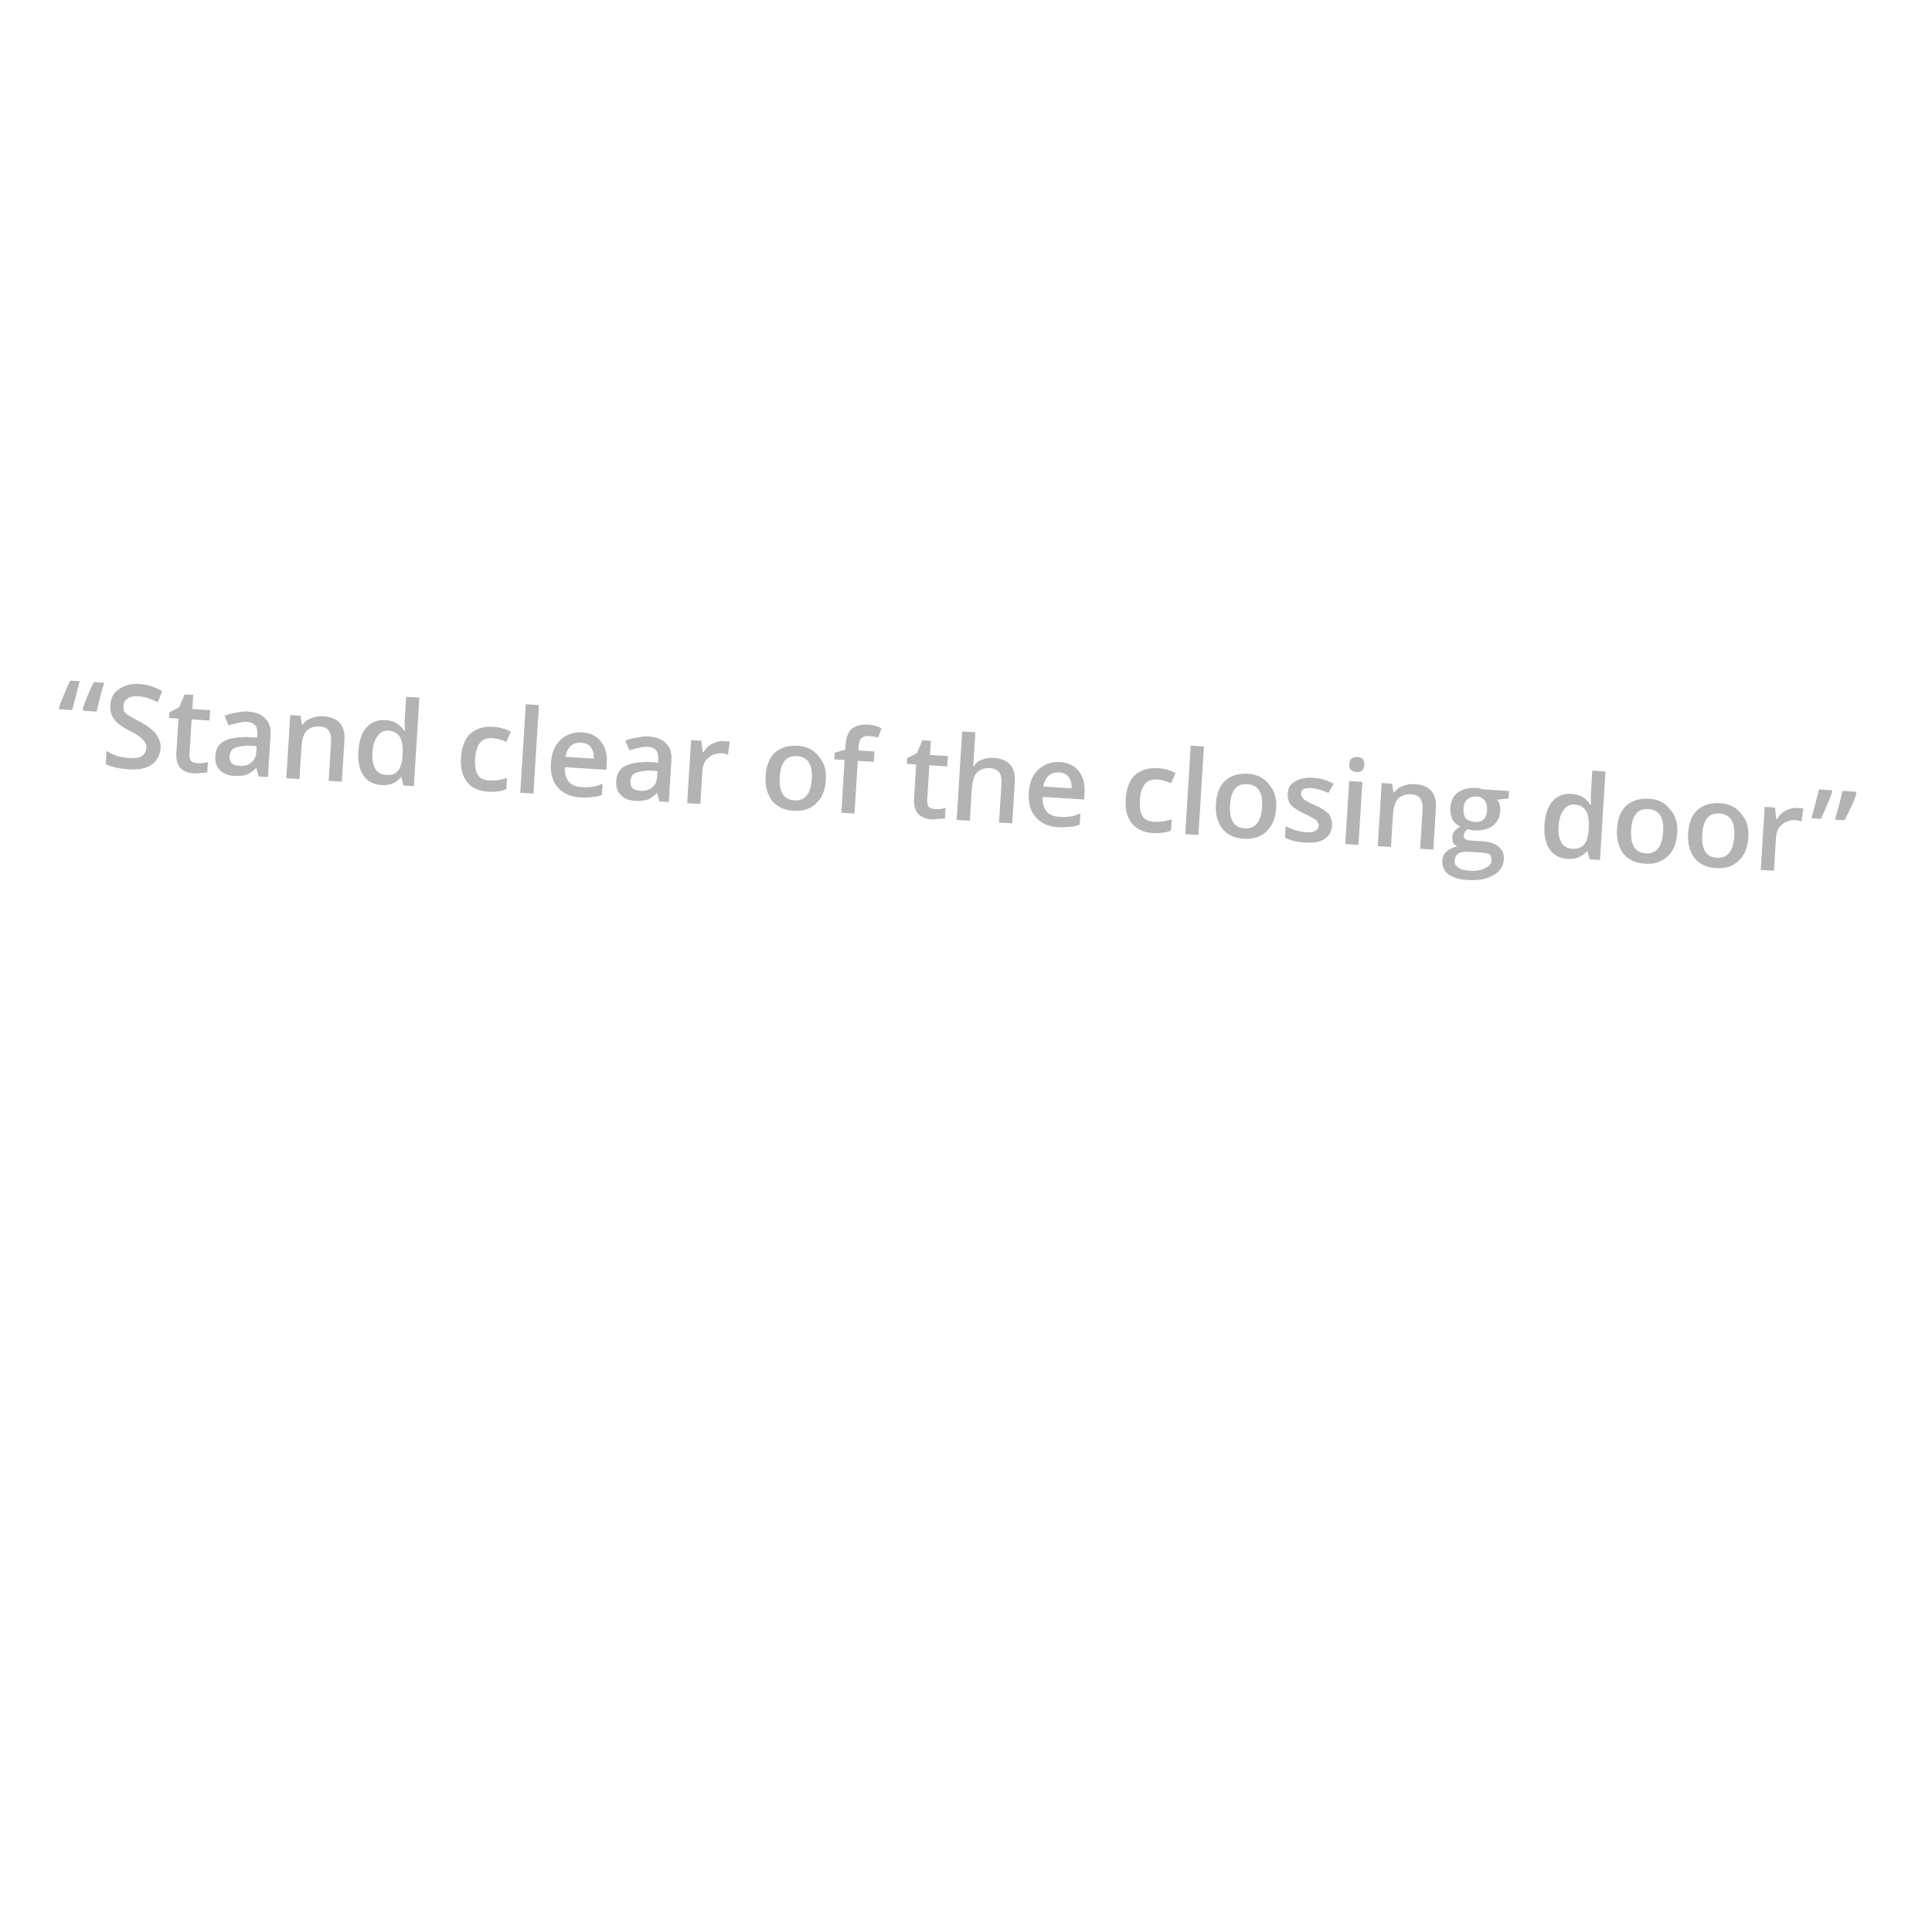
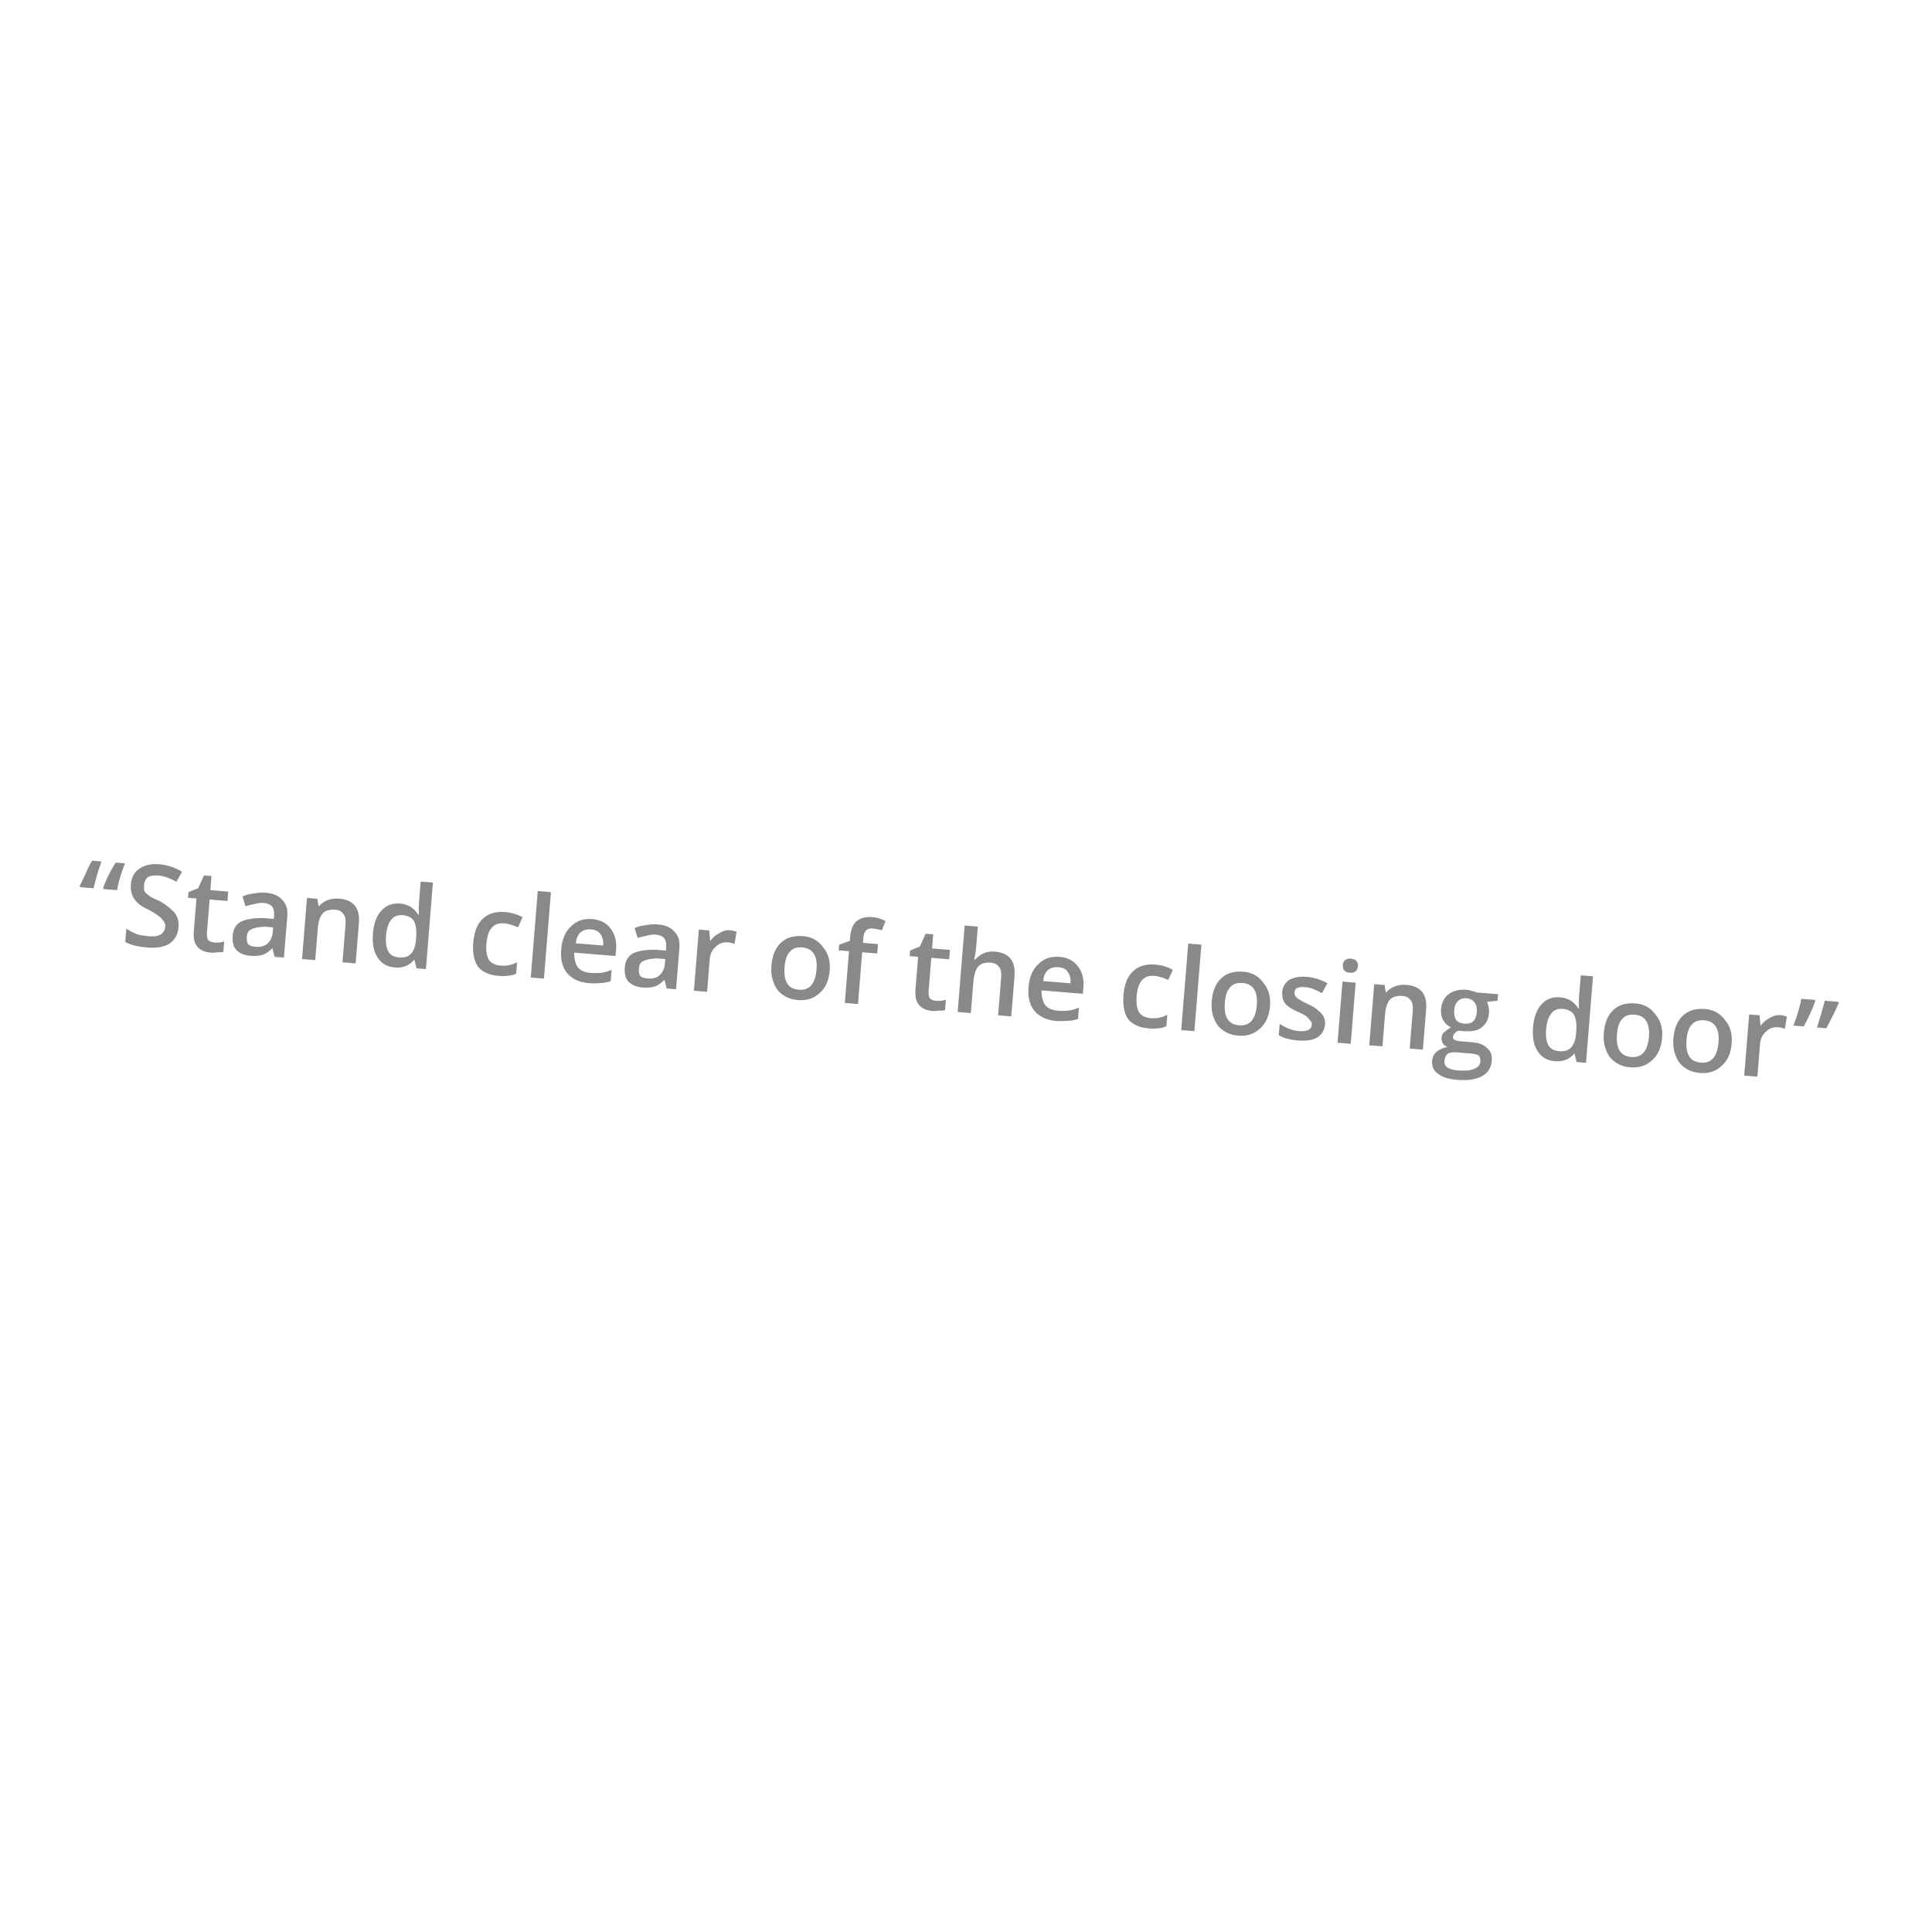
- <svg xmlns="http://www.w3.org/2000/svg" id="_圖層_2" data-name="圖層 2" viewBox="0 0 32 32">
+ <svg xmlns="http://www.w3.org/2000/svg" id="_圖層_3" data-name="圖層 3" viewBox="0 0 32 32">
  <defs>
    <style>
      .cls-1 {
-         fill: #b3b3b4;
+         fill: #898989;
        font-family: OpenSansRoman-SemiBold, 'Open Sans';
-         font-size: 1.93px;
+         font-size: 1.89px;
        font-variation-settings: 'wght' 600, 'wdth' 100;
        font-weight: 600;
      }
    </style>
  </defs>
-   <text class="cls-1" transform="translate(.89 12.65) rotate(3.56)">
+   <text class="cls-1" transform="translate(1.23 15.58) rotate(4.62)">
    <tspan x="0" y="0">“Stand clear of the closing door”</tspan>
  </text>
</svg>
